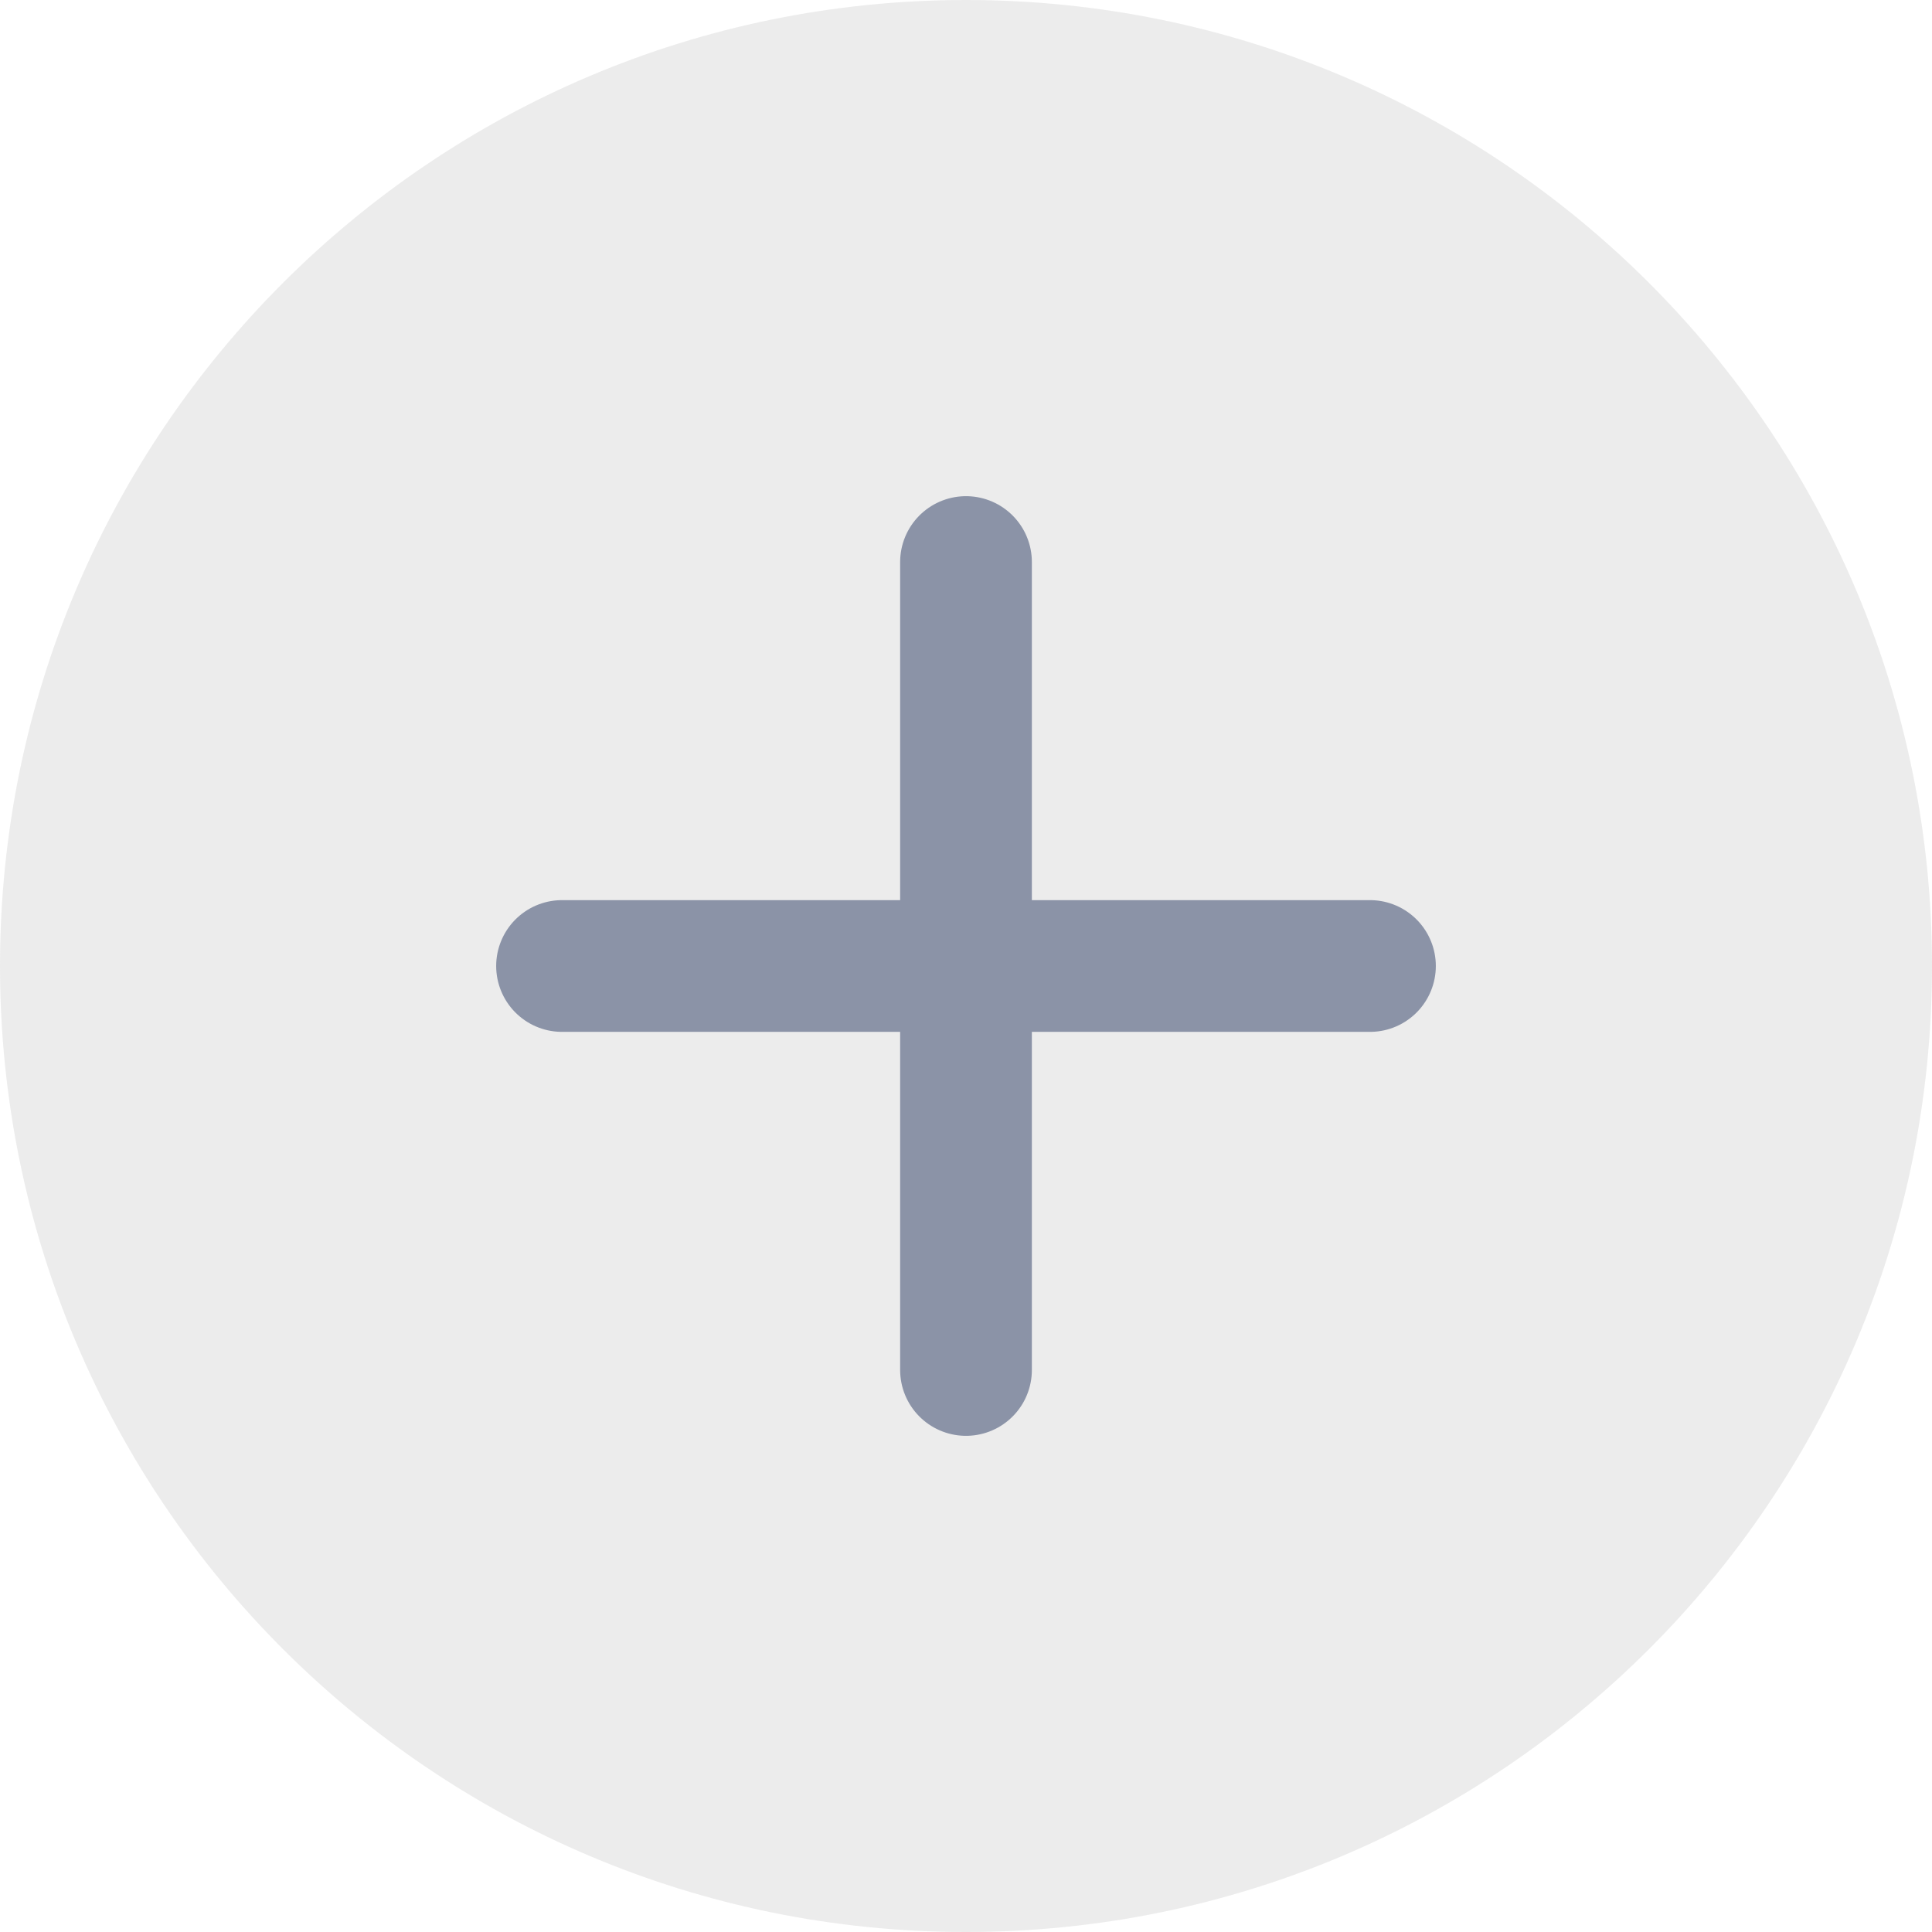
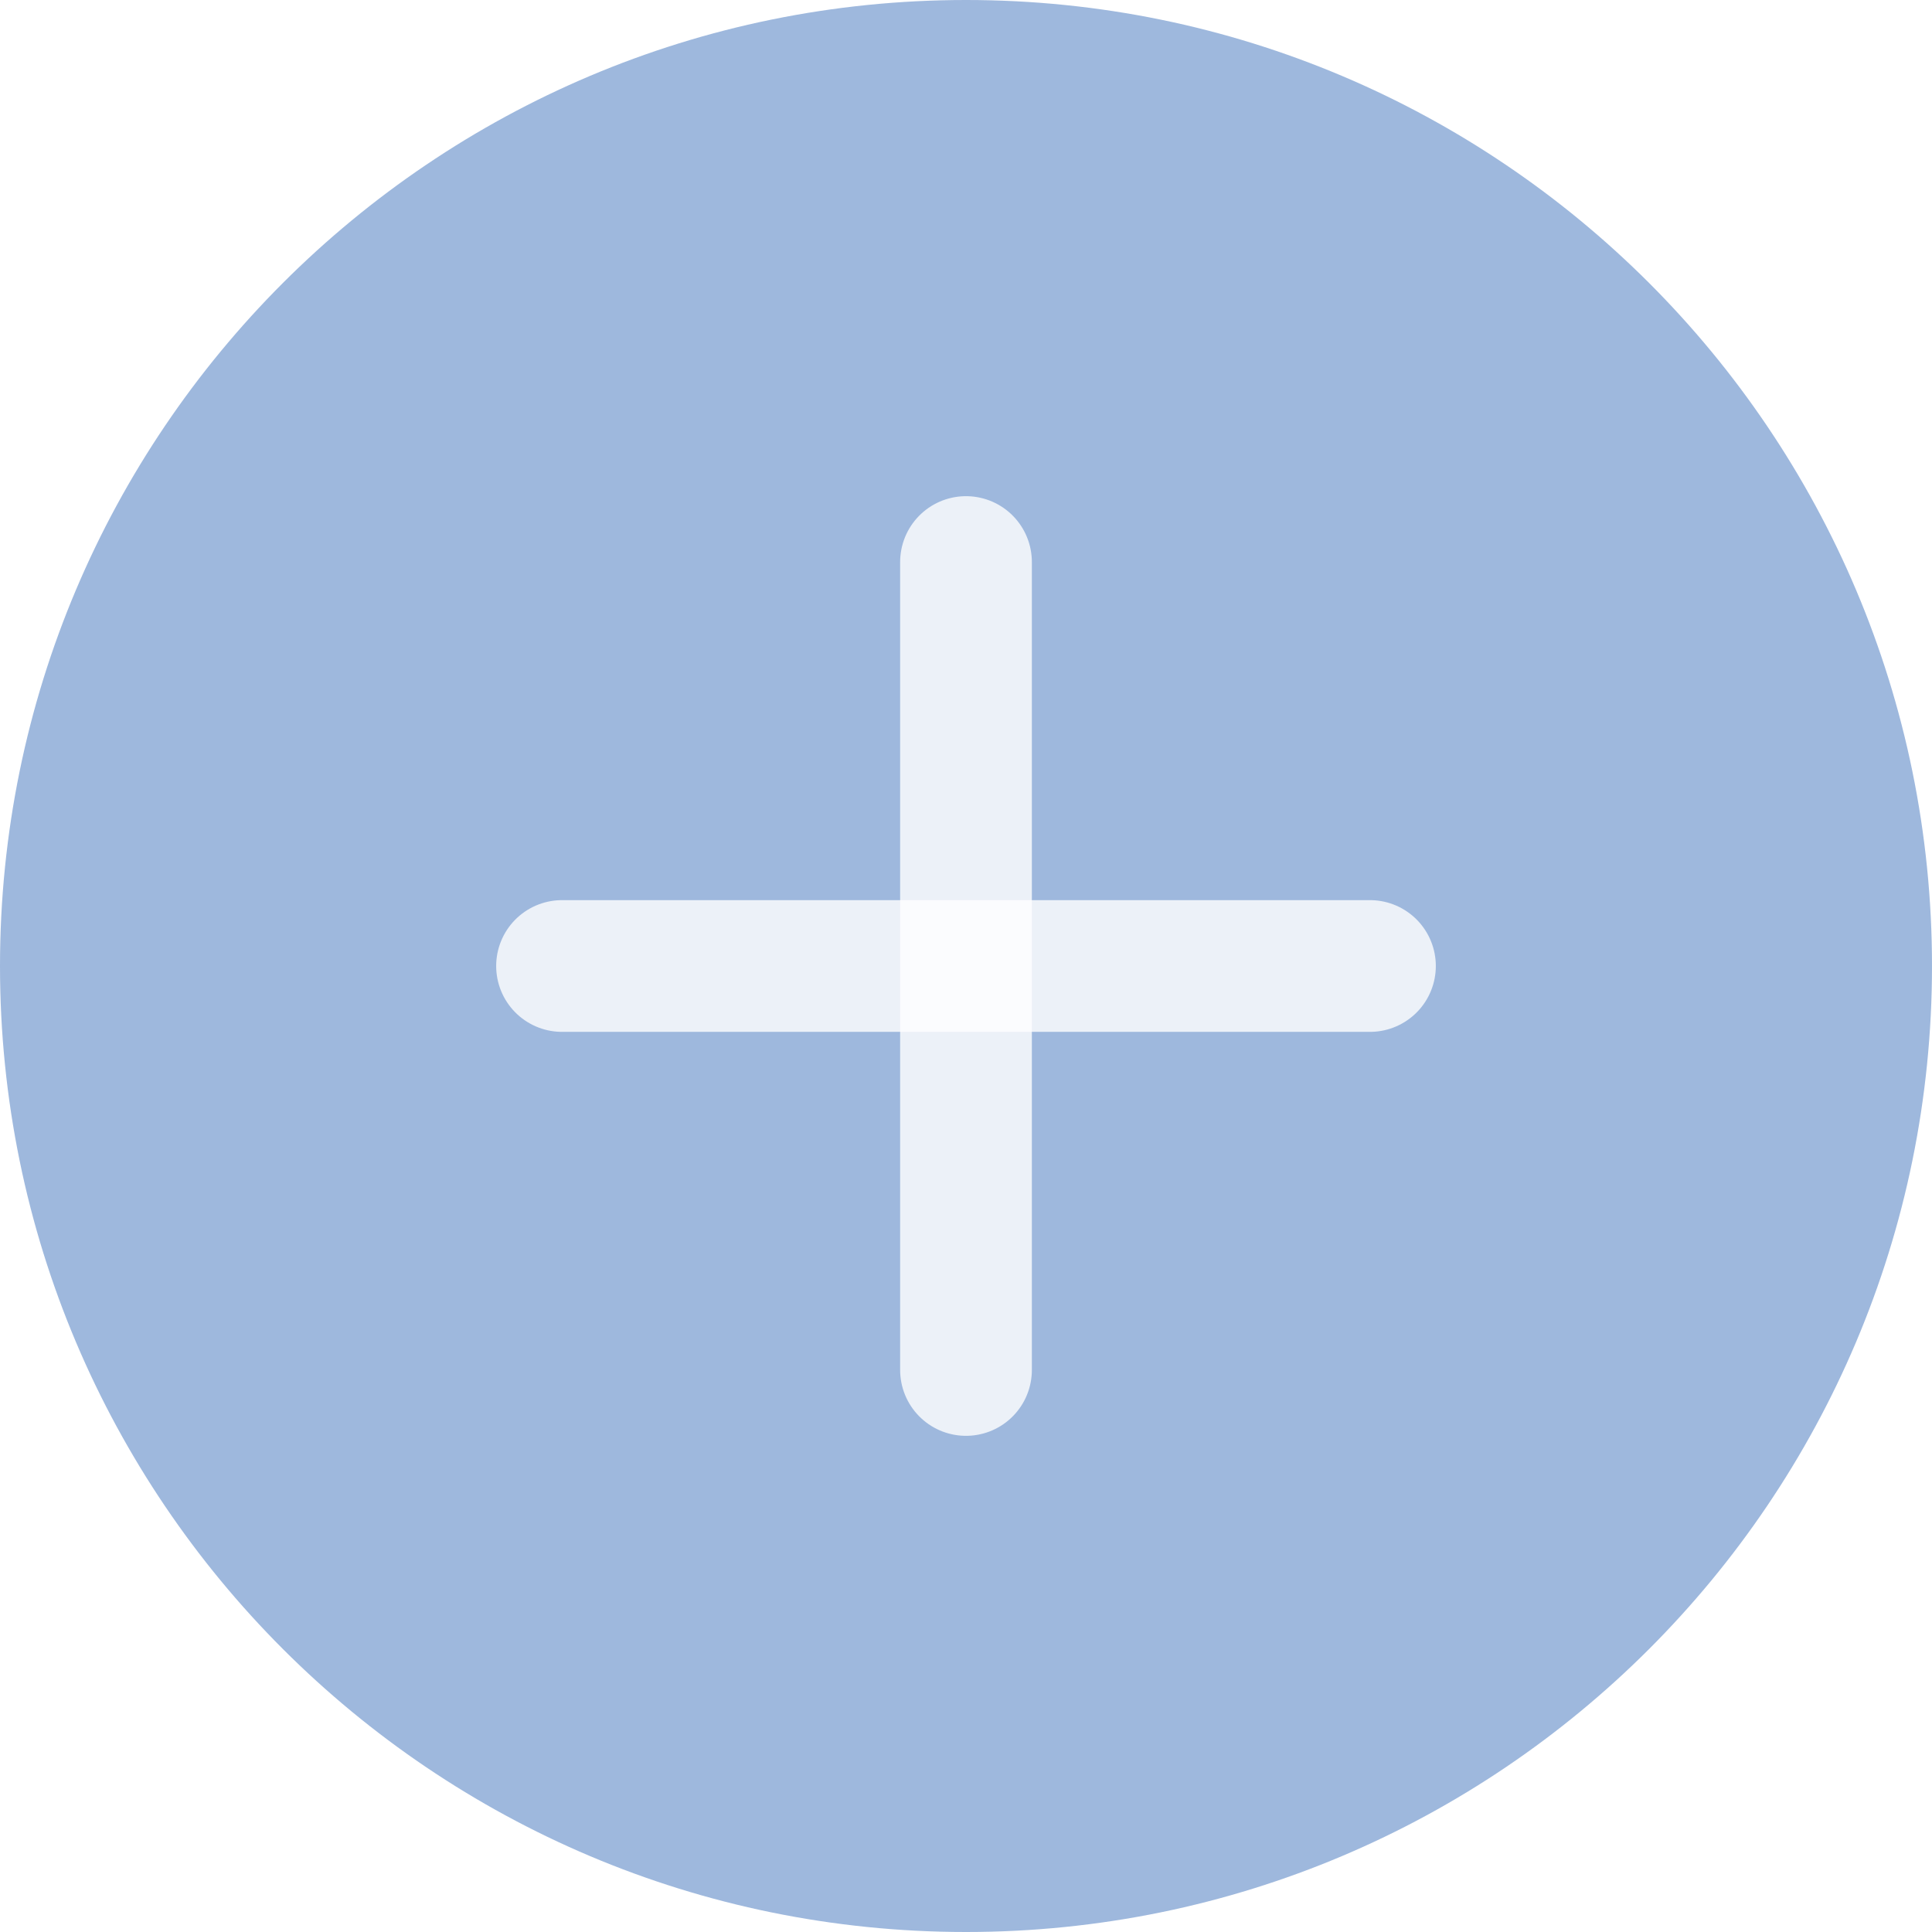
<svg xmlns="http://www.w3.org/2000/svg" width="22" height="22" viewBox="0 0 22 22">
-   <circle cx="11.0" cy="11.0" r="11.0" fill="#7f7f7f26" />
-   <path d="M11 6.4 L11 15.6" fill="none" stroke="#8b93a7" stroke-width="1.5" stroke-linecap="round" />
-   <path d="M6.4 11 L15.6 11" fill="none" stroke="#8b93a7" stroke-width="1.5" stroke-linecap="round" />
+   <circle cx="11.0" cy="11.0" r="11.0" fill="#4f7ec28c" />
+   <path d="M11 6.4 L11 15.6" fill="none" stroke="#ffffffcc" stroke-width="1.5" stroke-linecap="round" />
+   <path d="M6.4 11 L15.6 11" fill="none" stroke="#ffffffcc" stroke-width="1.5" stroke-linecap="round" />
</svg>
